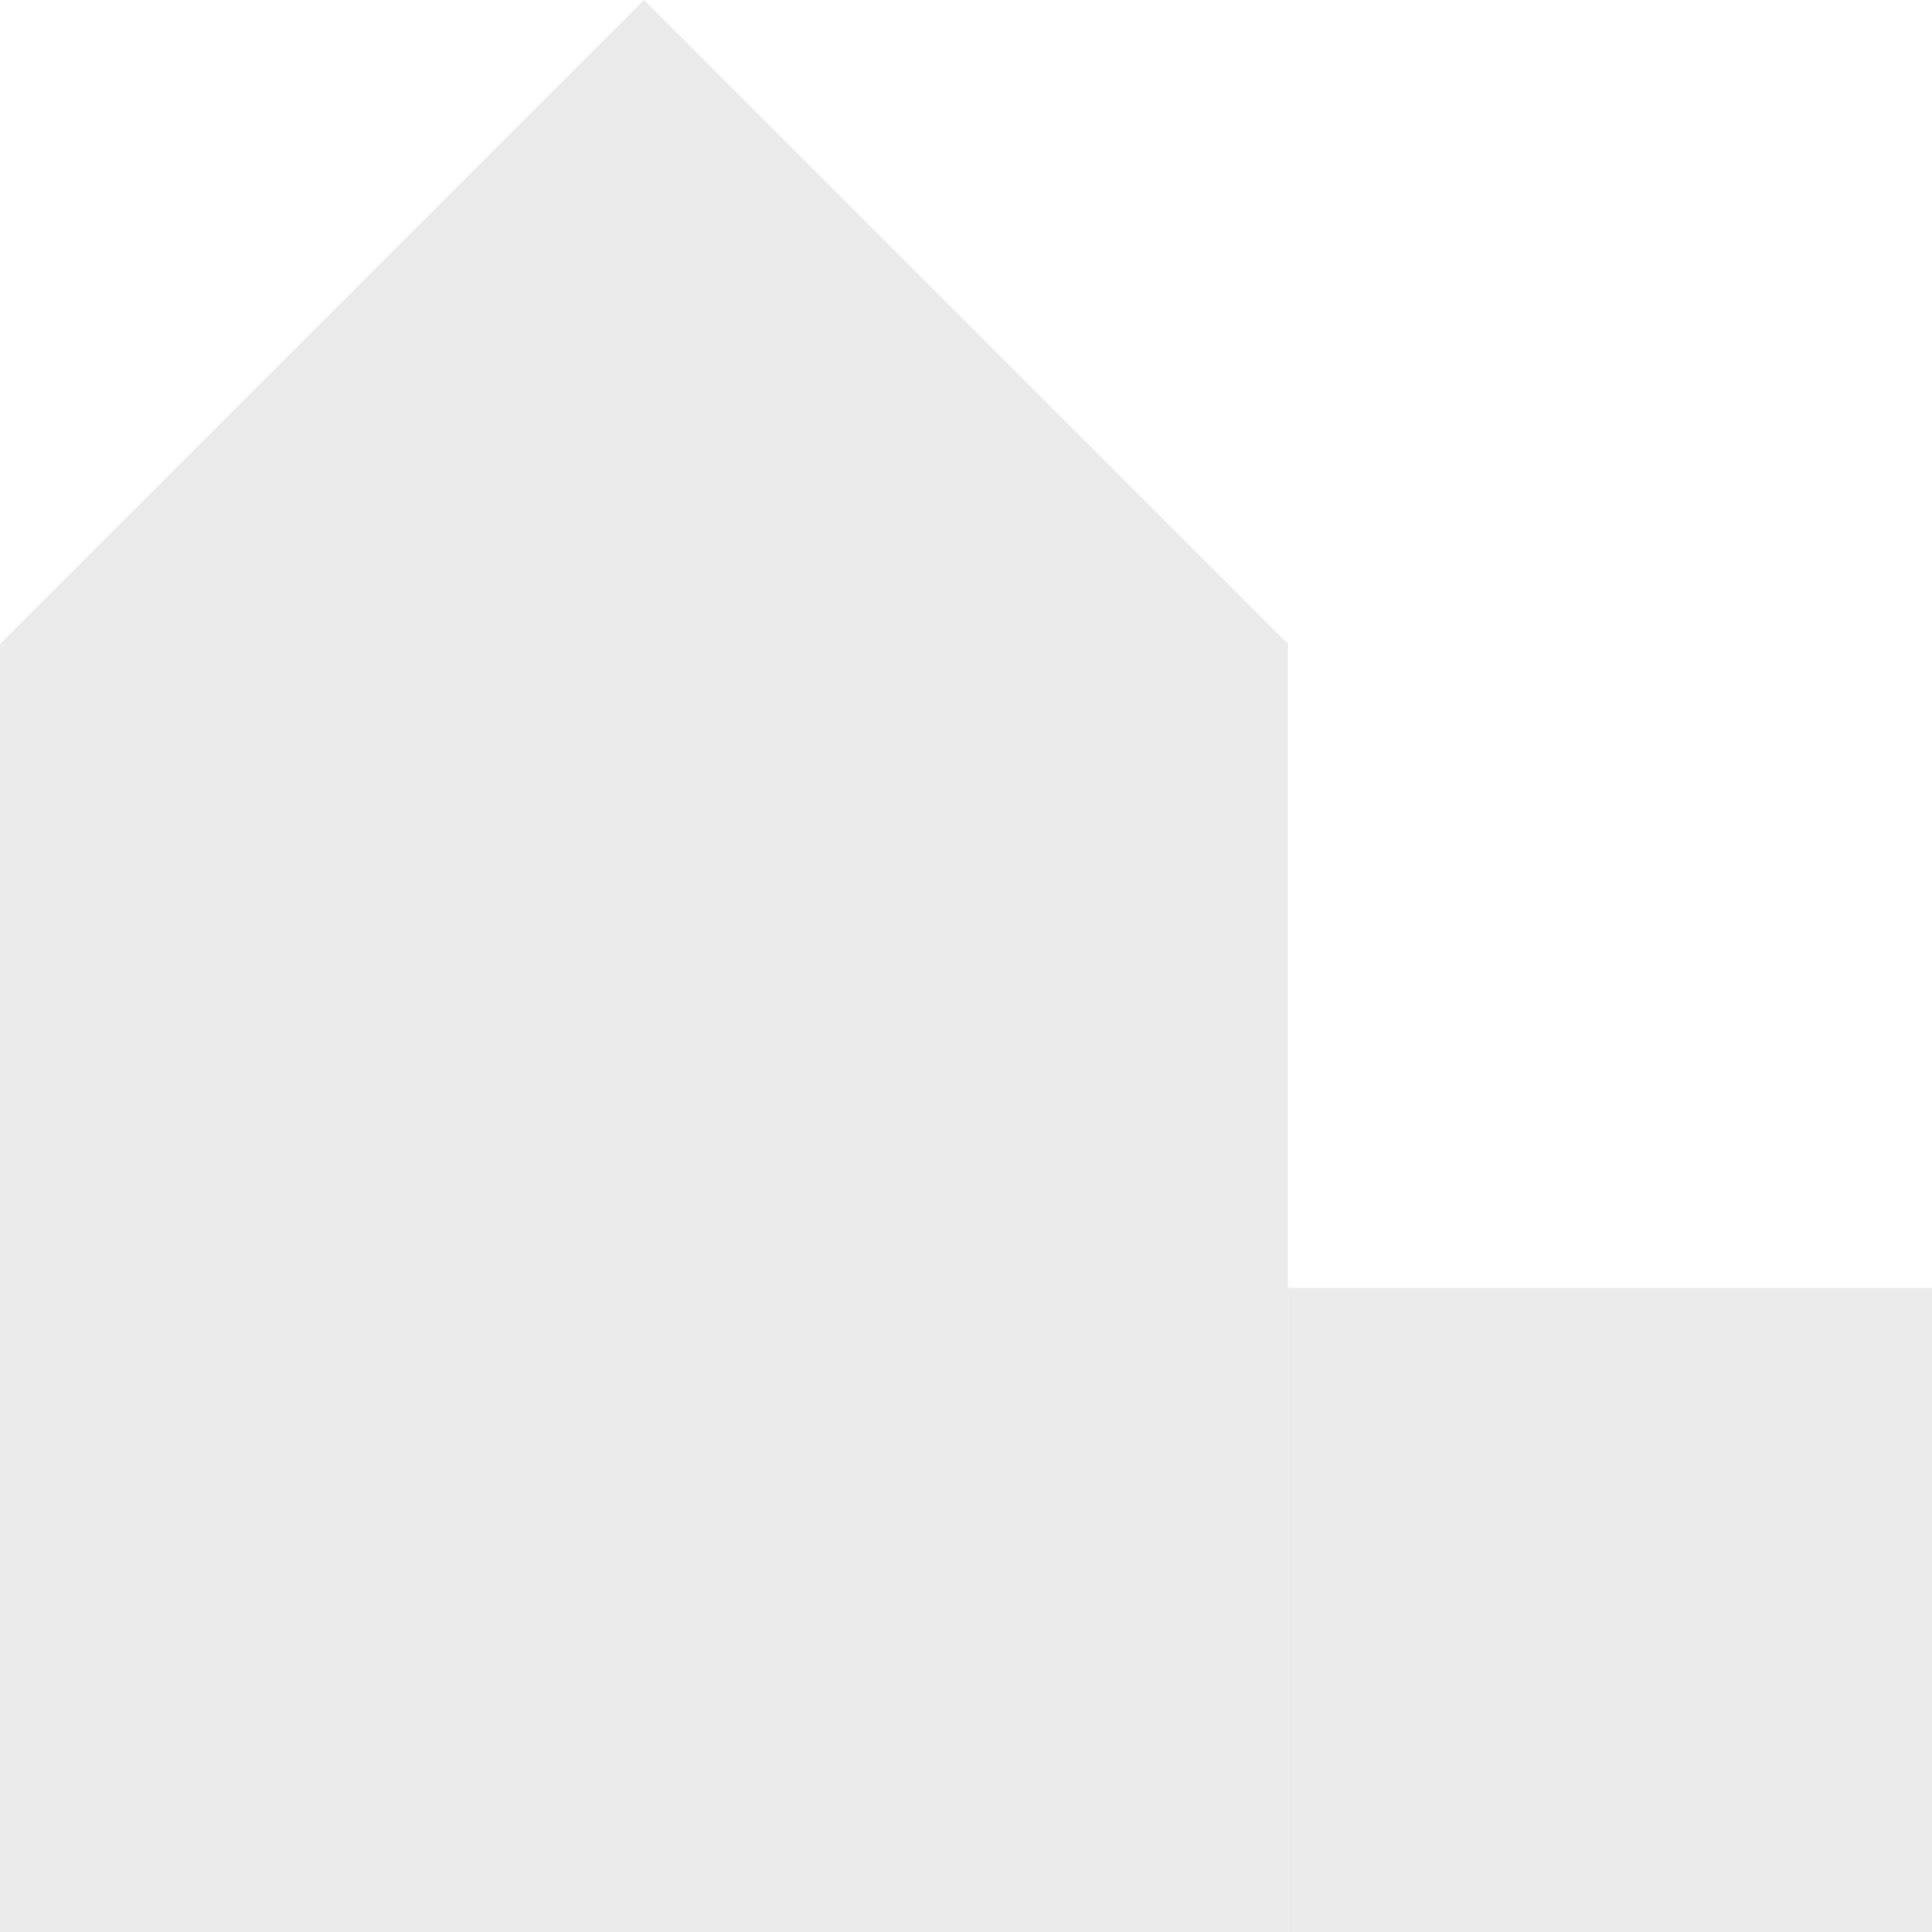
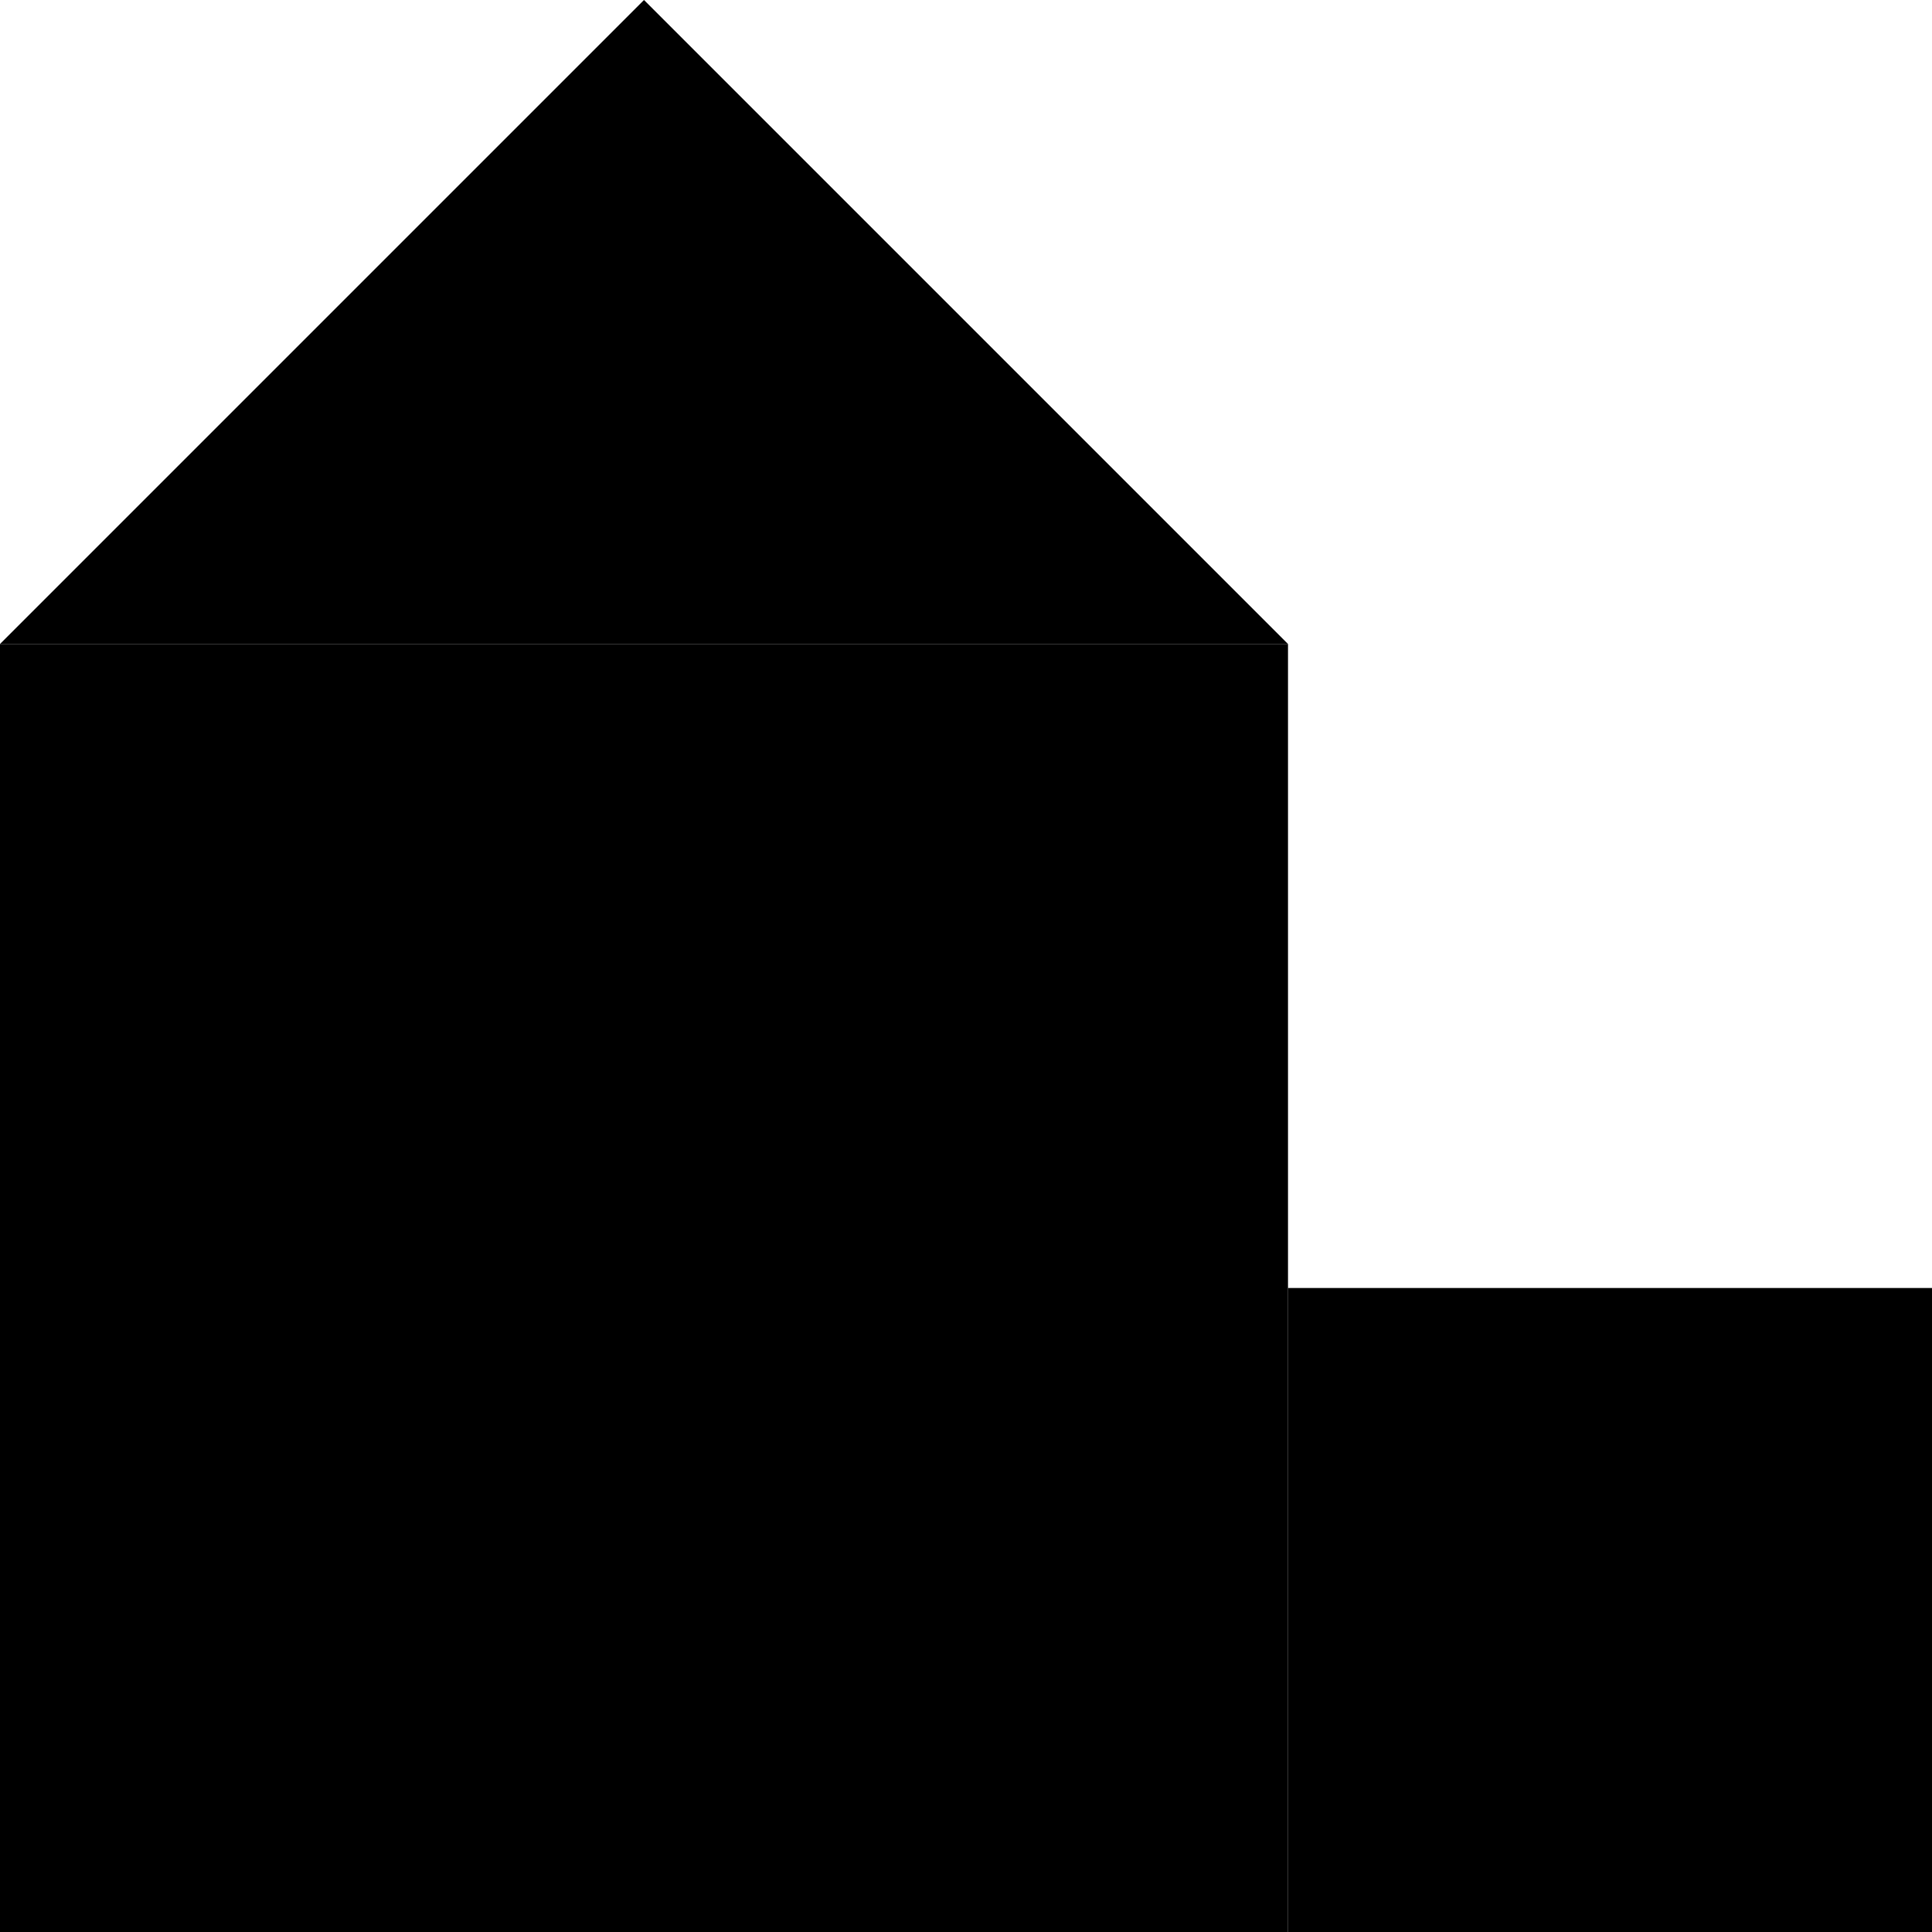
<svg xmlns="http://www.w3.org/2000/svg" width="100%" height="100%" viewBox="0 0 450 450" version="1.1" xml:space="preserve" style="fill-rule:evenodd;clip-rule:evenodd;stroke-linejoin:round;stroke-miterlimit:1.414;">
  <g>
-     <rect x="0" y="150" width="300" height="300" style="fill:#ebebeb;" />
-     <path d="M150,0l150,150l-300,0l150,-150Z" style="fill:#ebebeb;" />
-     <rect x="300" y="300" width="150" height="150" style="fill:#ebebeb;" />
+     <rect x="0" y="150" width="300" height="300" />
+     <path d="M150,0l150,150l-300,0l150,-150Z" />
+     <rect x="300" y="300" width="150" height="150" />
  </g>
</svg>
